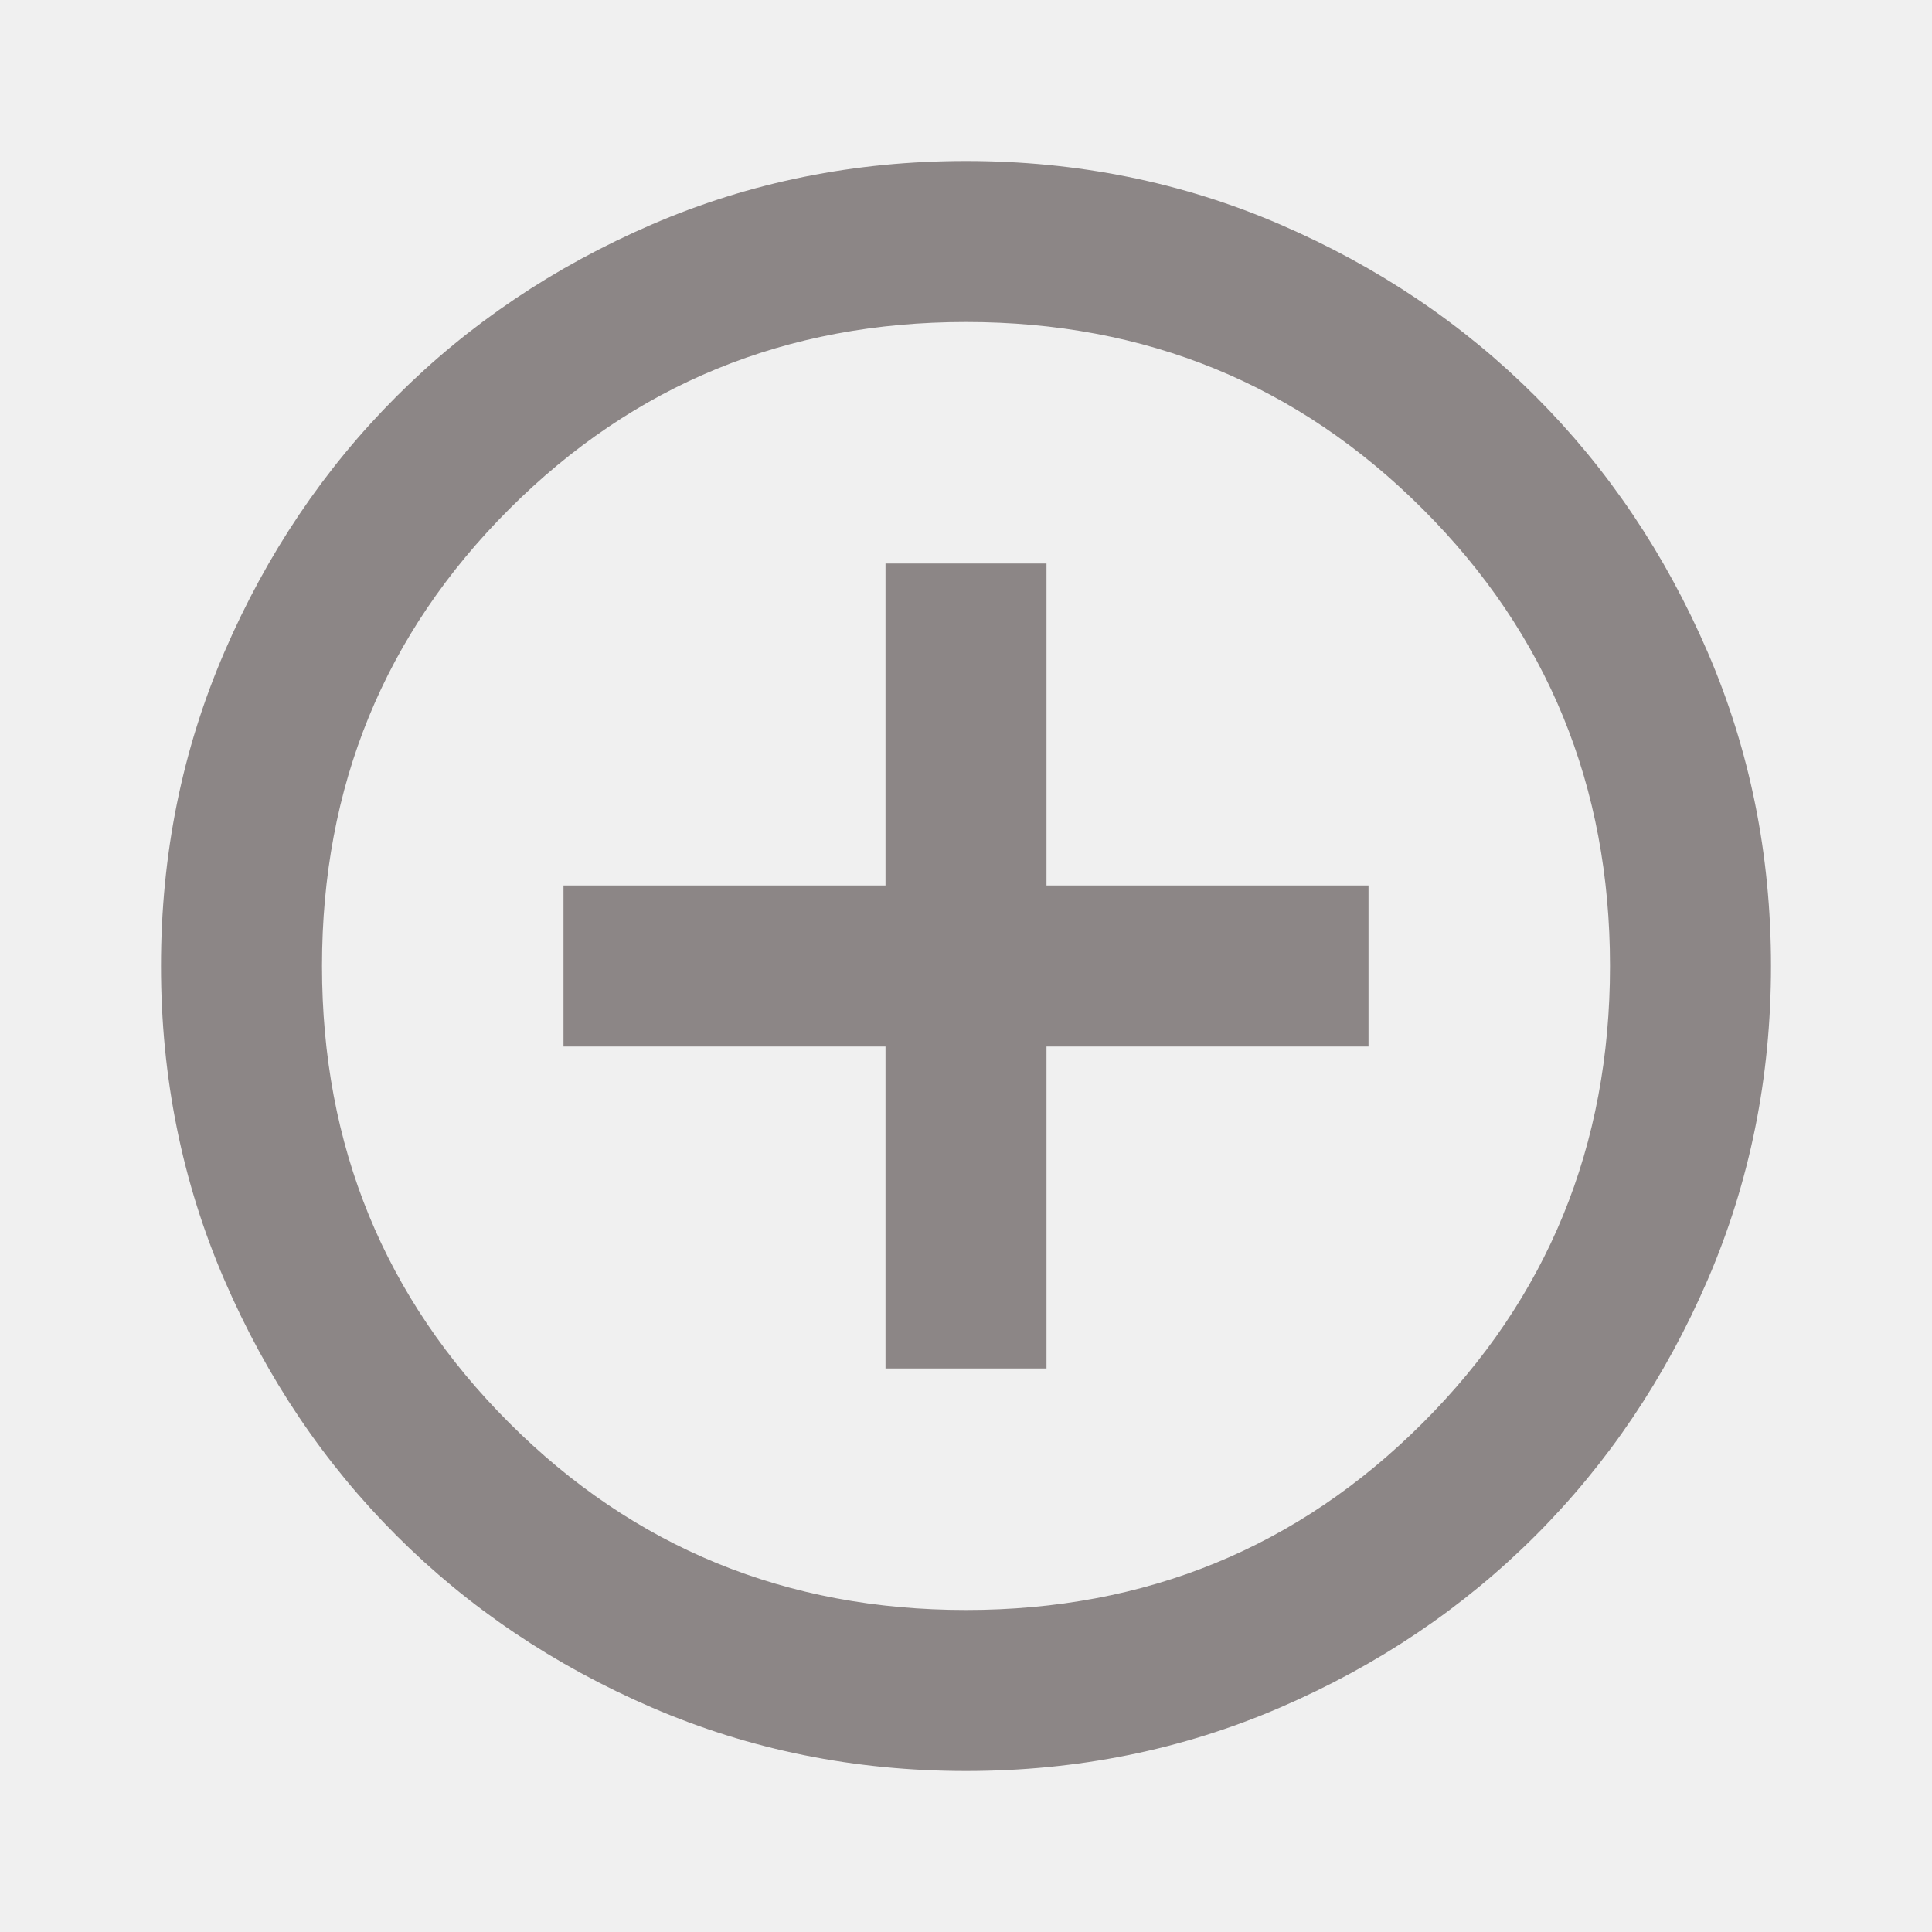
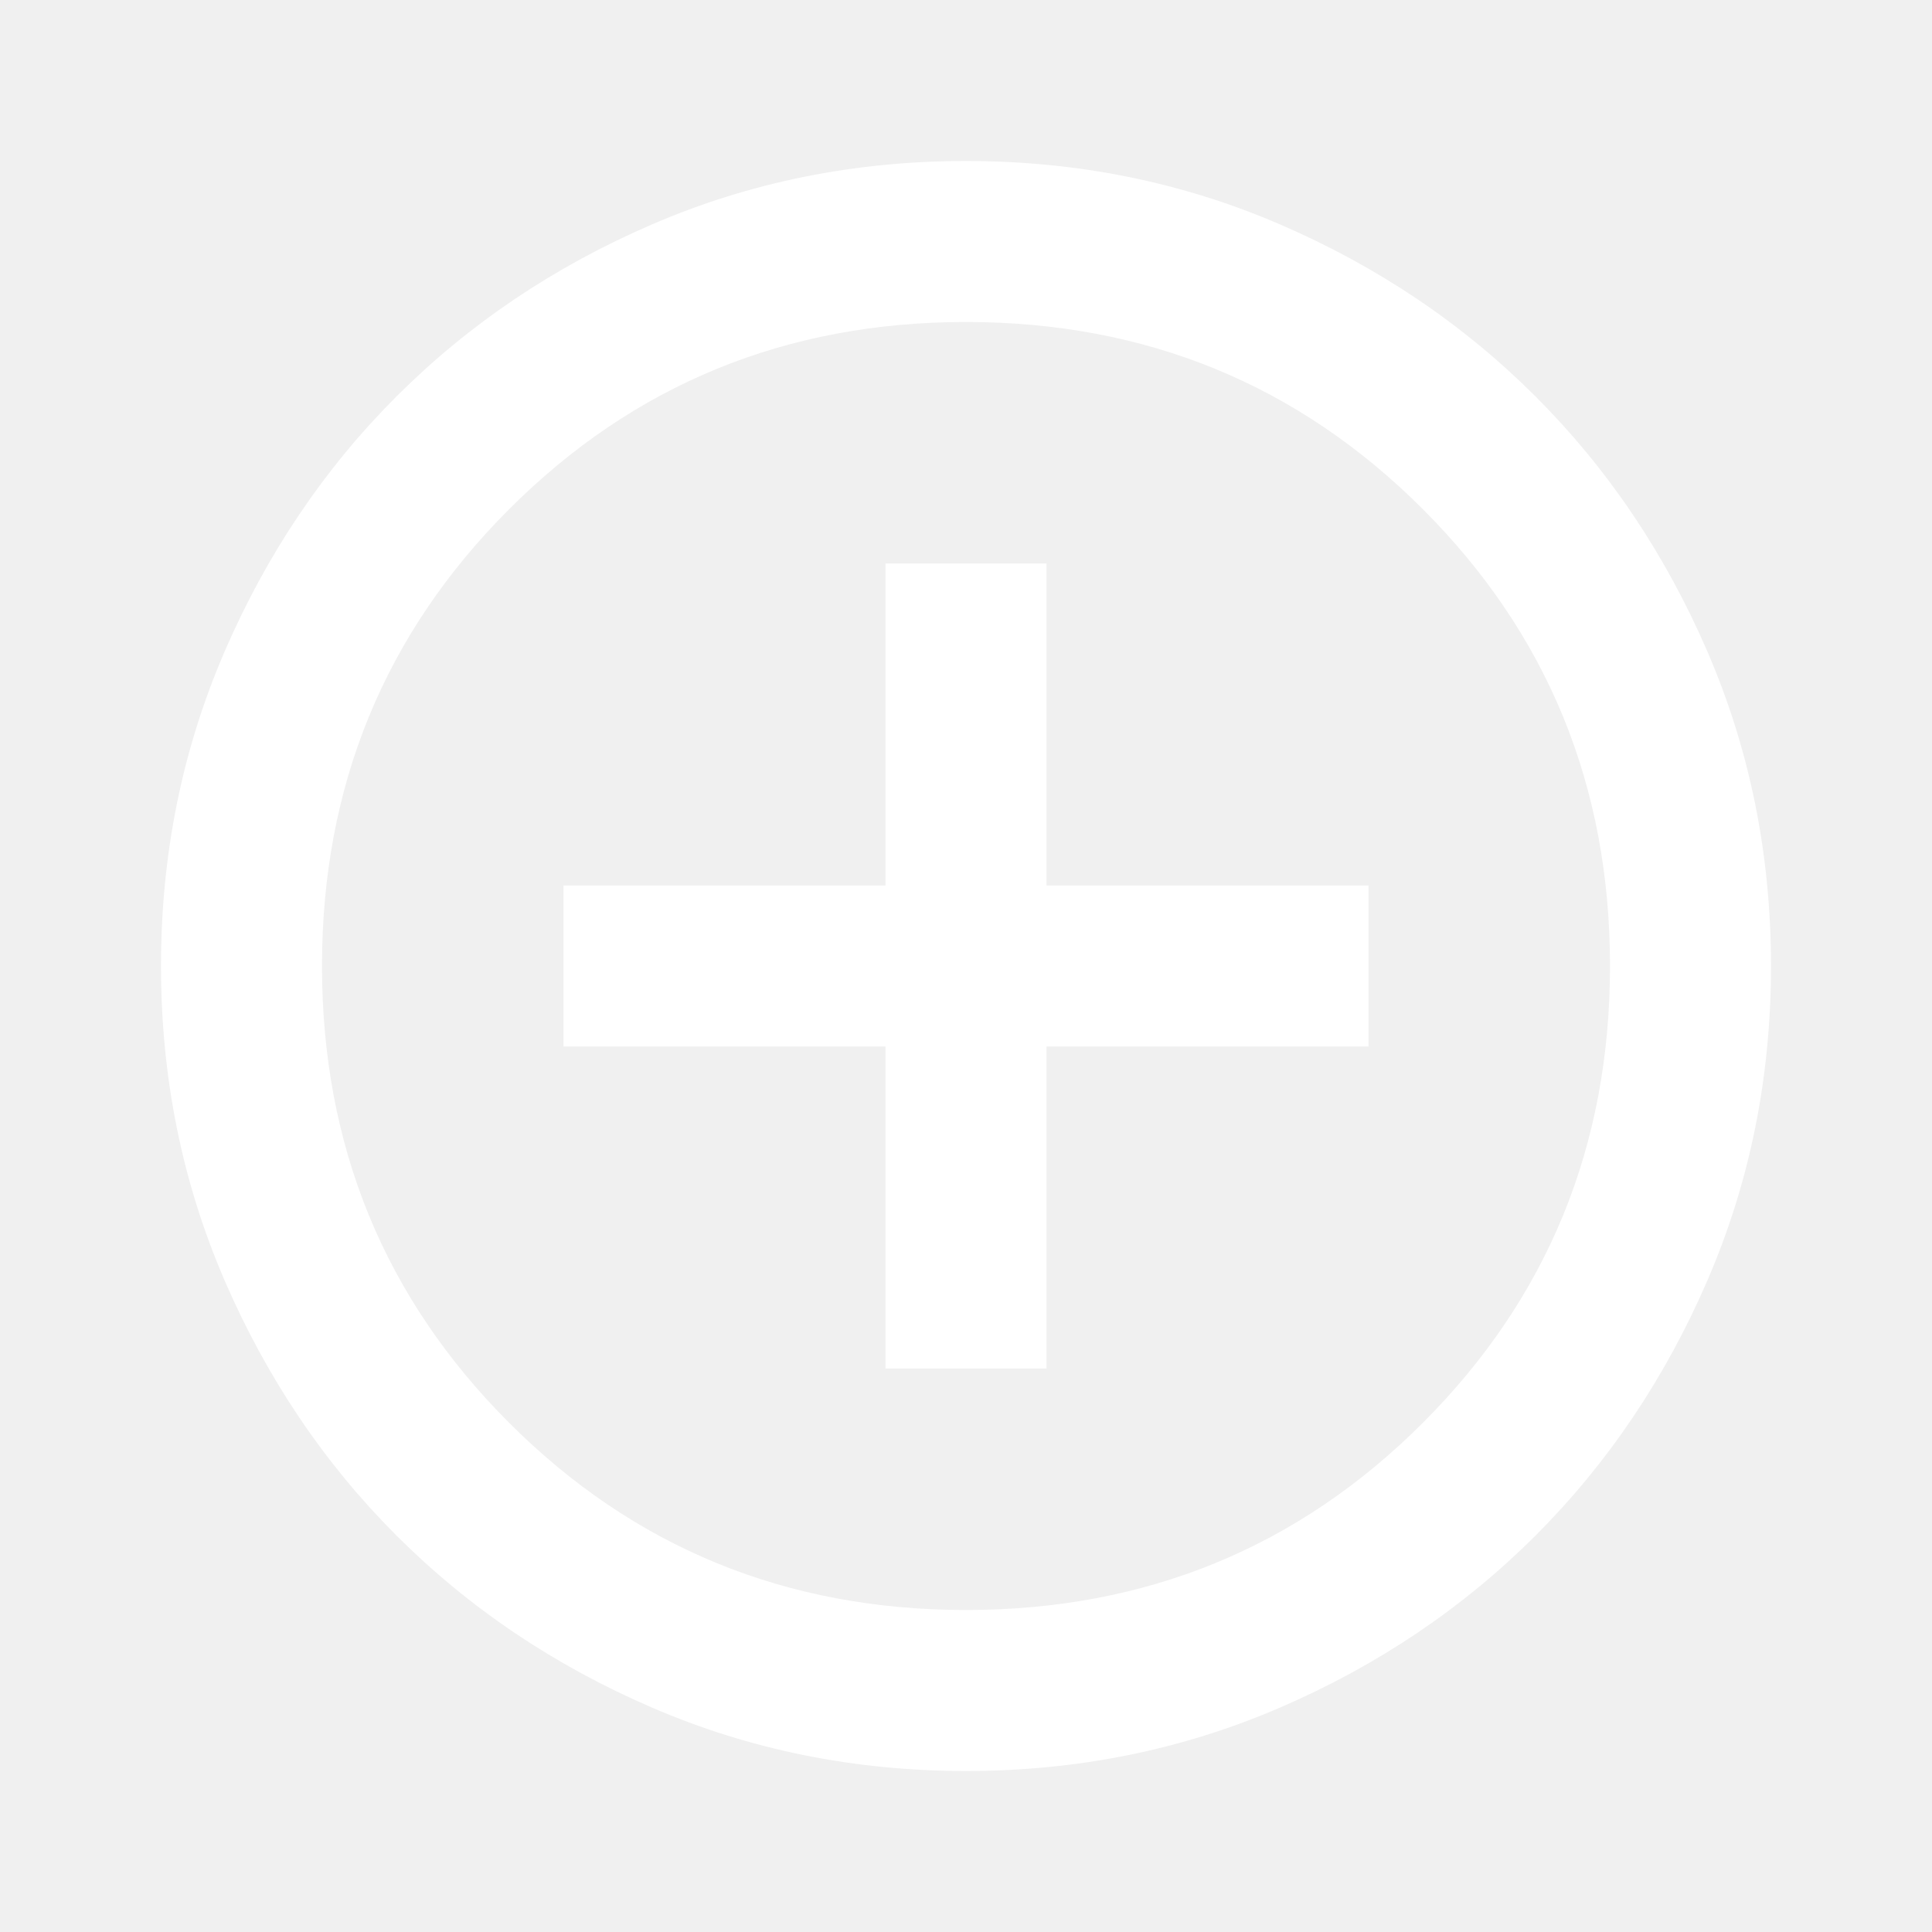
- <svg xmlns="http://www.w3.org/2000/svg" height="24px" viewBox="0 -960 960 960" width="24px" fill="#8C8686">
+ <svg xmlns="http://www.w3.org/2000/svg" height="24px" viewBox="0 -960 960 960" width="24px" fill="#fff">
  <path d="M440-280h80v-160h160v-80H520v-160h-80v160H280v80h160v160Zm40 200q-83 0-156-31.5T197-197q-54-54-85.5-127T80-480q0-83 31.5-156T197-763q54-54 127-85.5T480-880q83 0 156 31.5T763-763q54 54 85.5 127T880-480q0 83-31.5 156T763-197q-54 54-127 85.5T480-80Zm0-80q134 0 227-93t93-227q0-134-93-227t-227-93q-134 0-227 93t-93 227q0 134 93 227t227 93Zm0-320Z" />
</svg>
